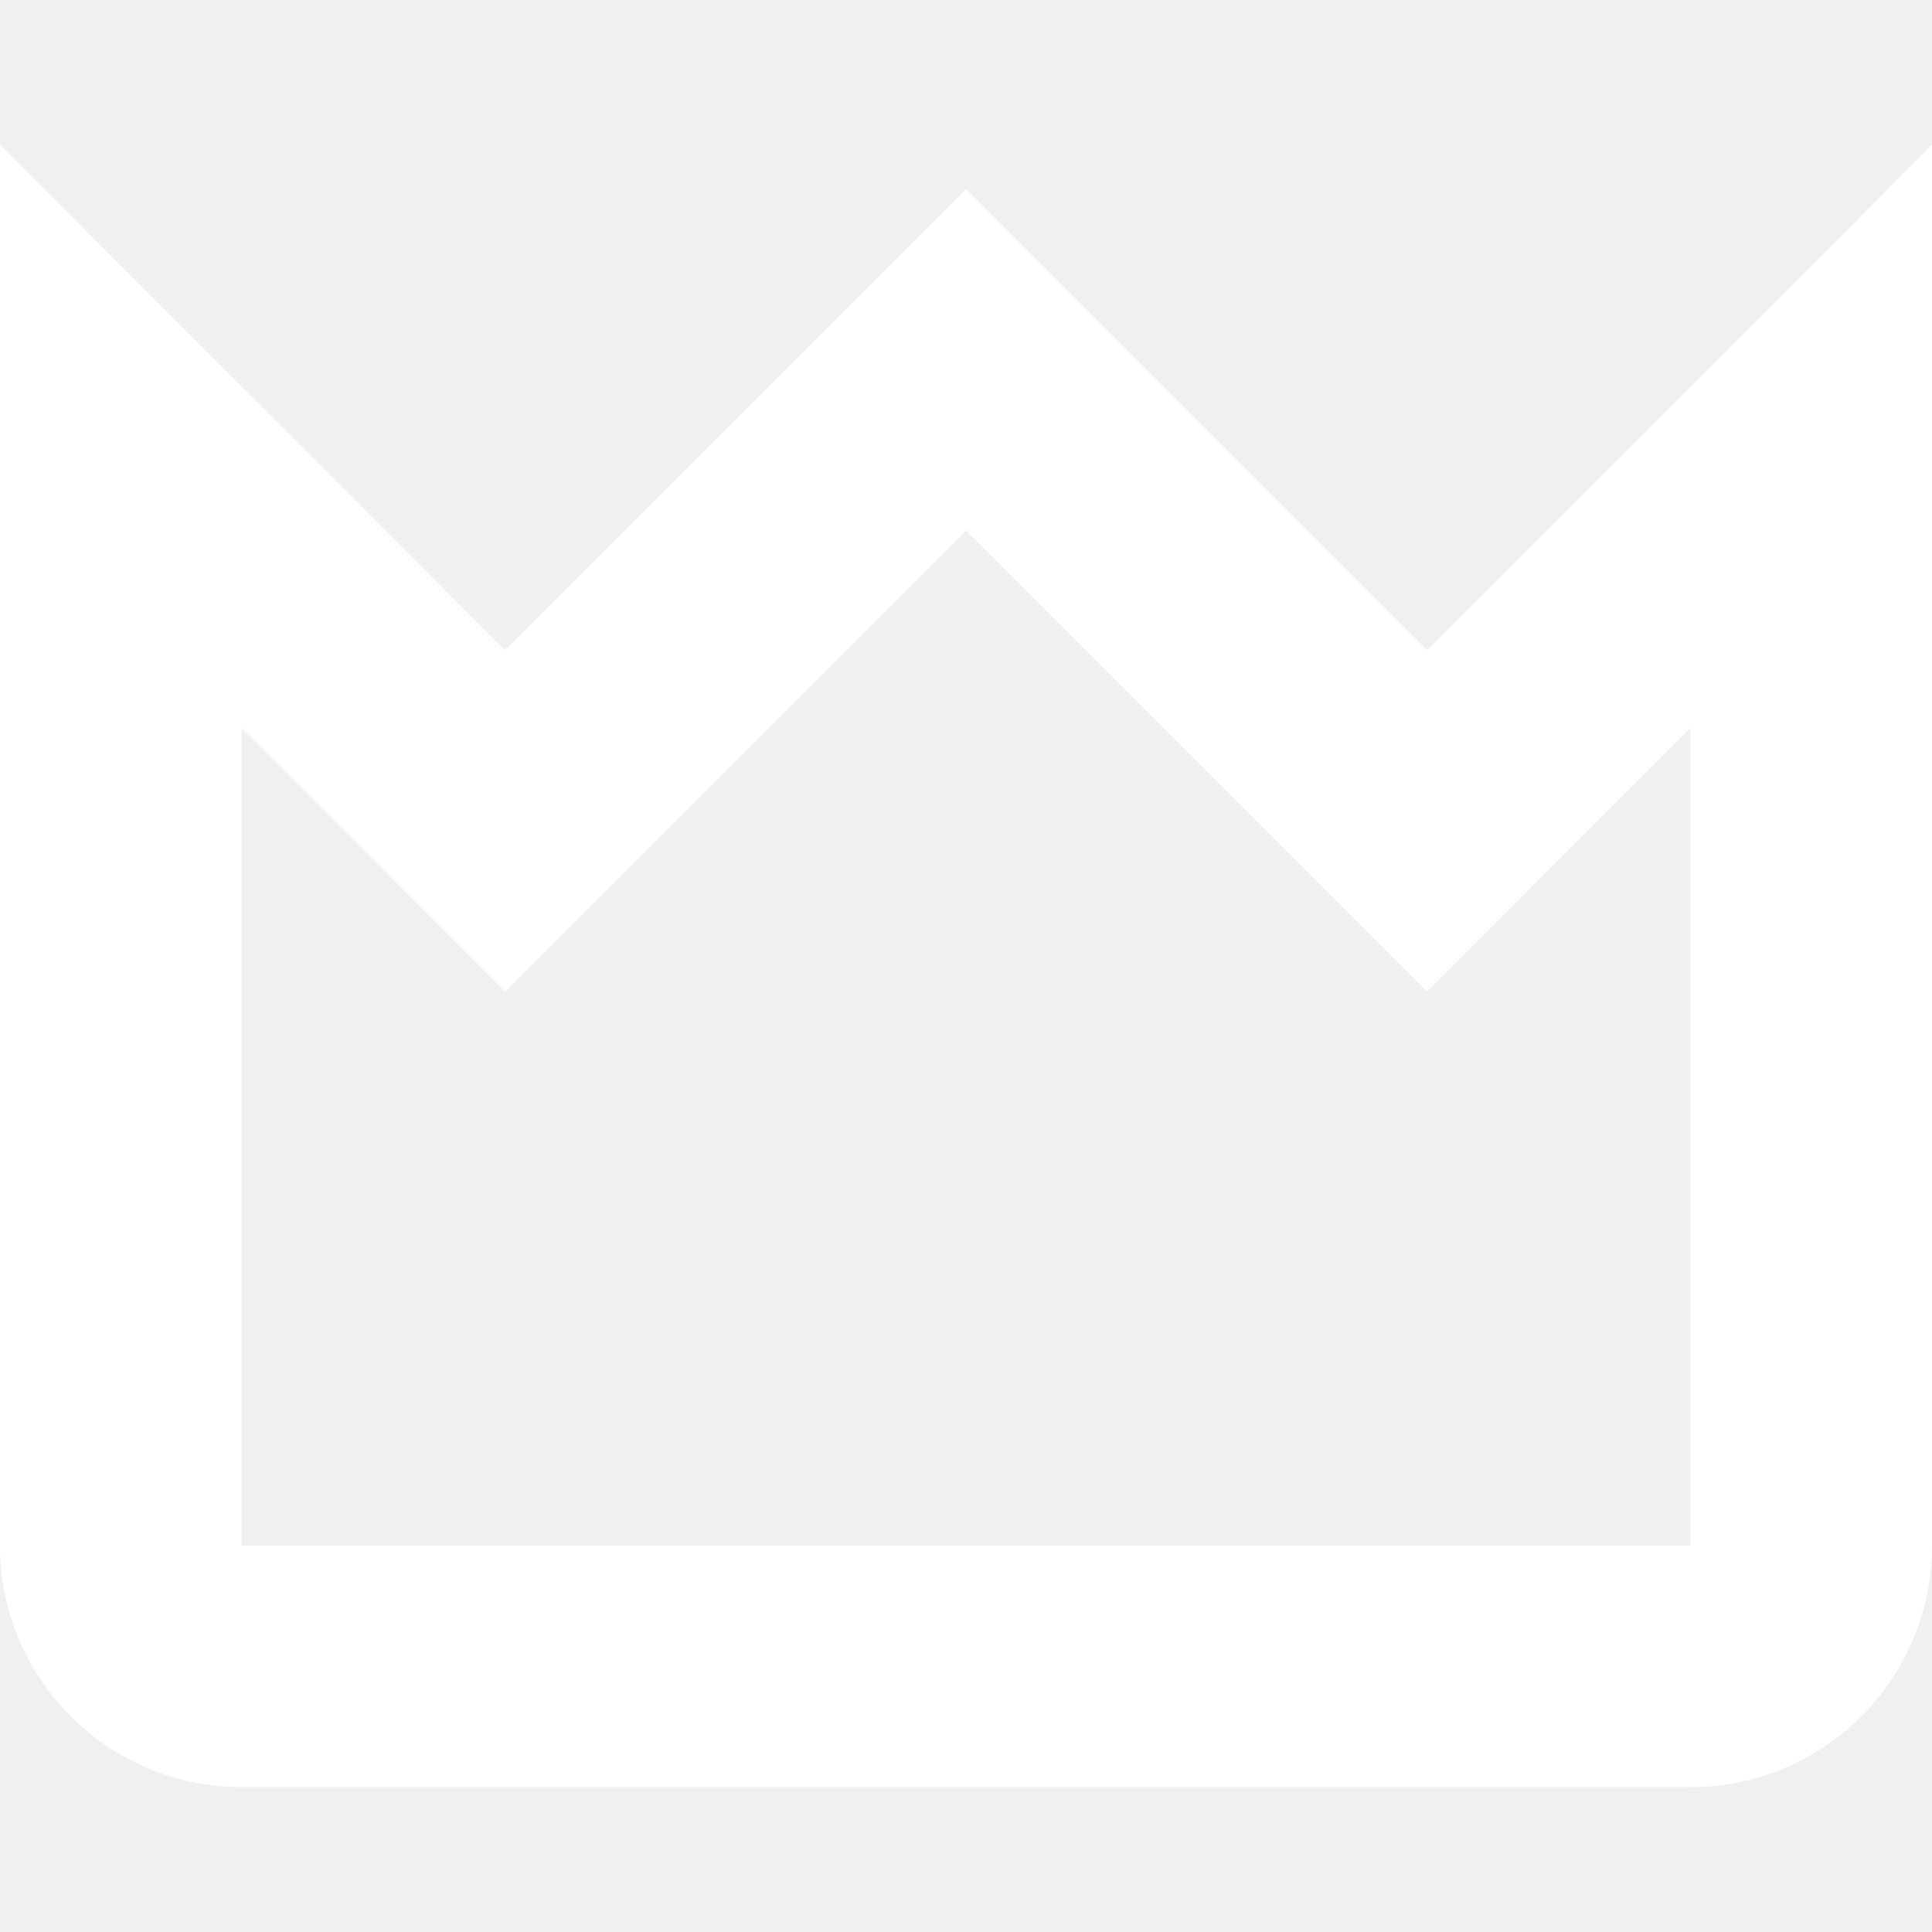
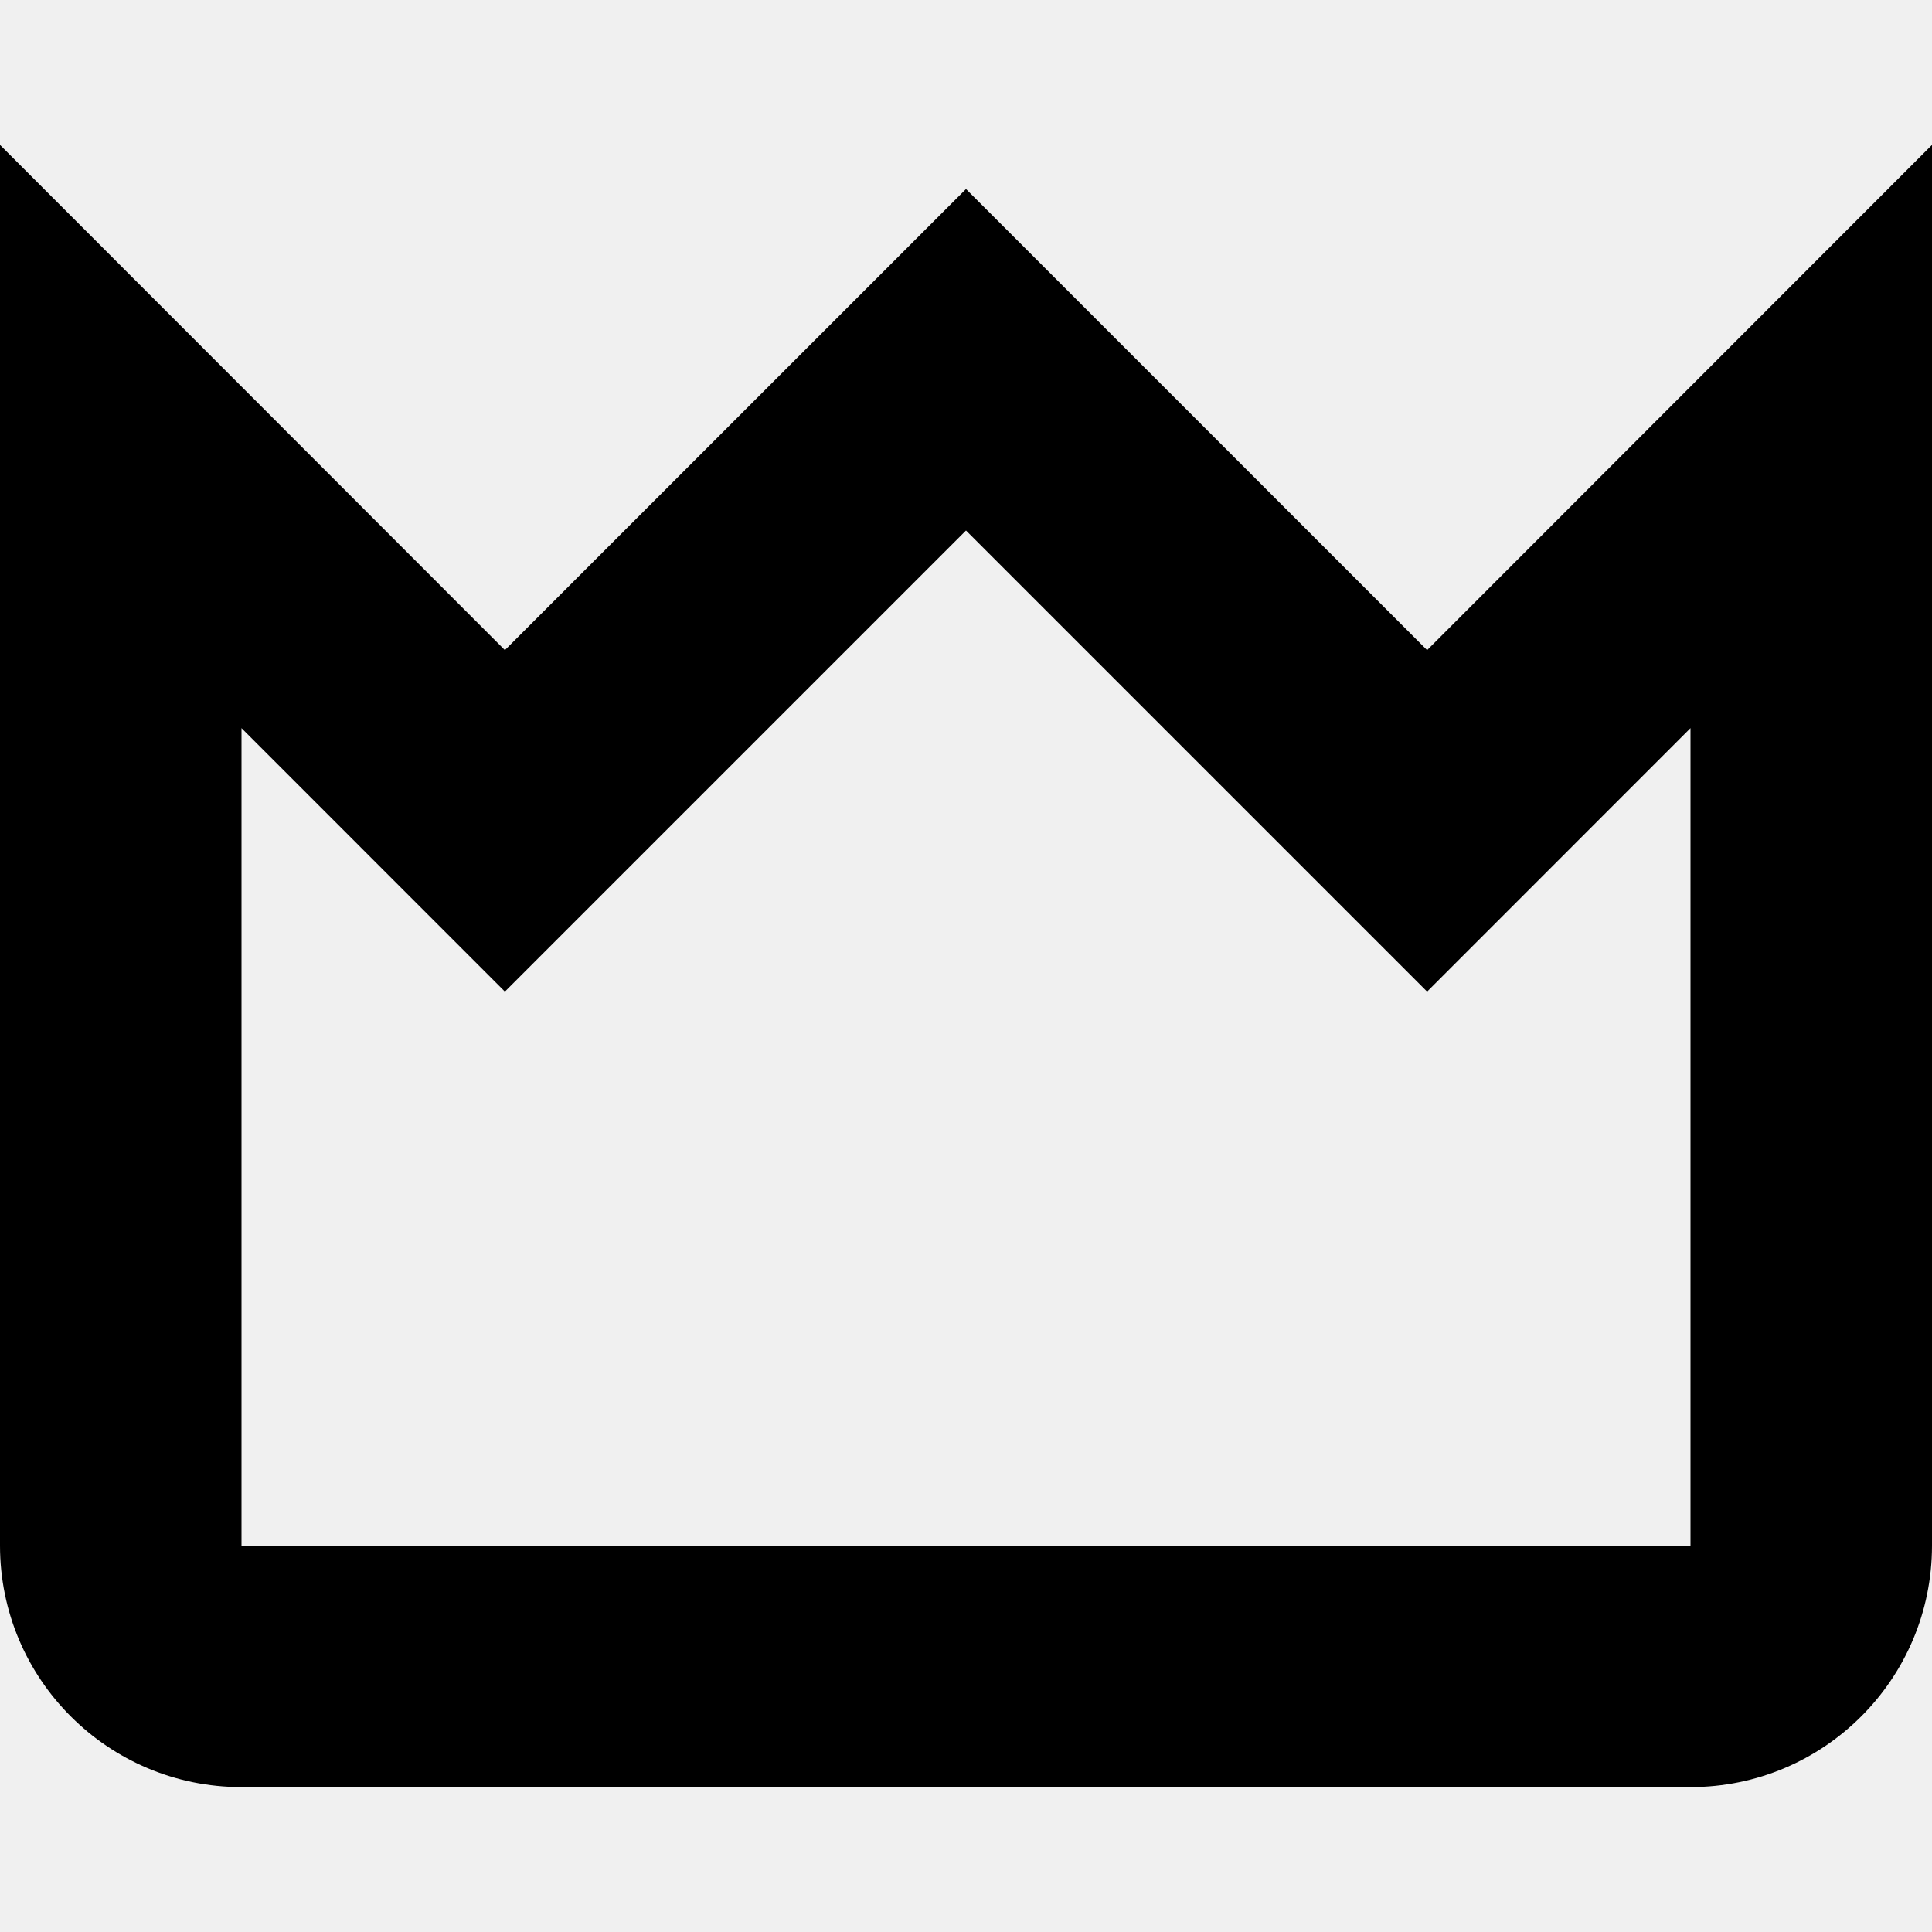
<svg xmlns="http://www.w3.org/2000/svg" id="Isolation_Mode" data-name="Isolation Mode" viewBox="0 0 24 24" width="512" height="512">
-   <path fill="#ffffff" d="M21,22.2H3a3,3,0,0,1-3-3V1.8L6.272,8.076,12,2.348l5.728,5.728L24,1.8V19.2A3,3,0,0,1,21,22.2ZM3,9.045V19.2l18,0V9.045l-3.272,3.273L12,6.59,6.272,12.318Z" />
+   <path fill="#000" d="M21,22.2H3a3,3,0,0,1-3-3V1.8L6.272,8.076,12,2.348l5.728,5.728L24,1.8V19.2A3,3,0,0,1,21,22.2ZM3,9.045V19.2l18,0V9.045l-3.272,3.273L12,6.59,6.272,12.318Z" />
</svg>
